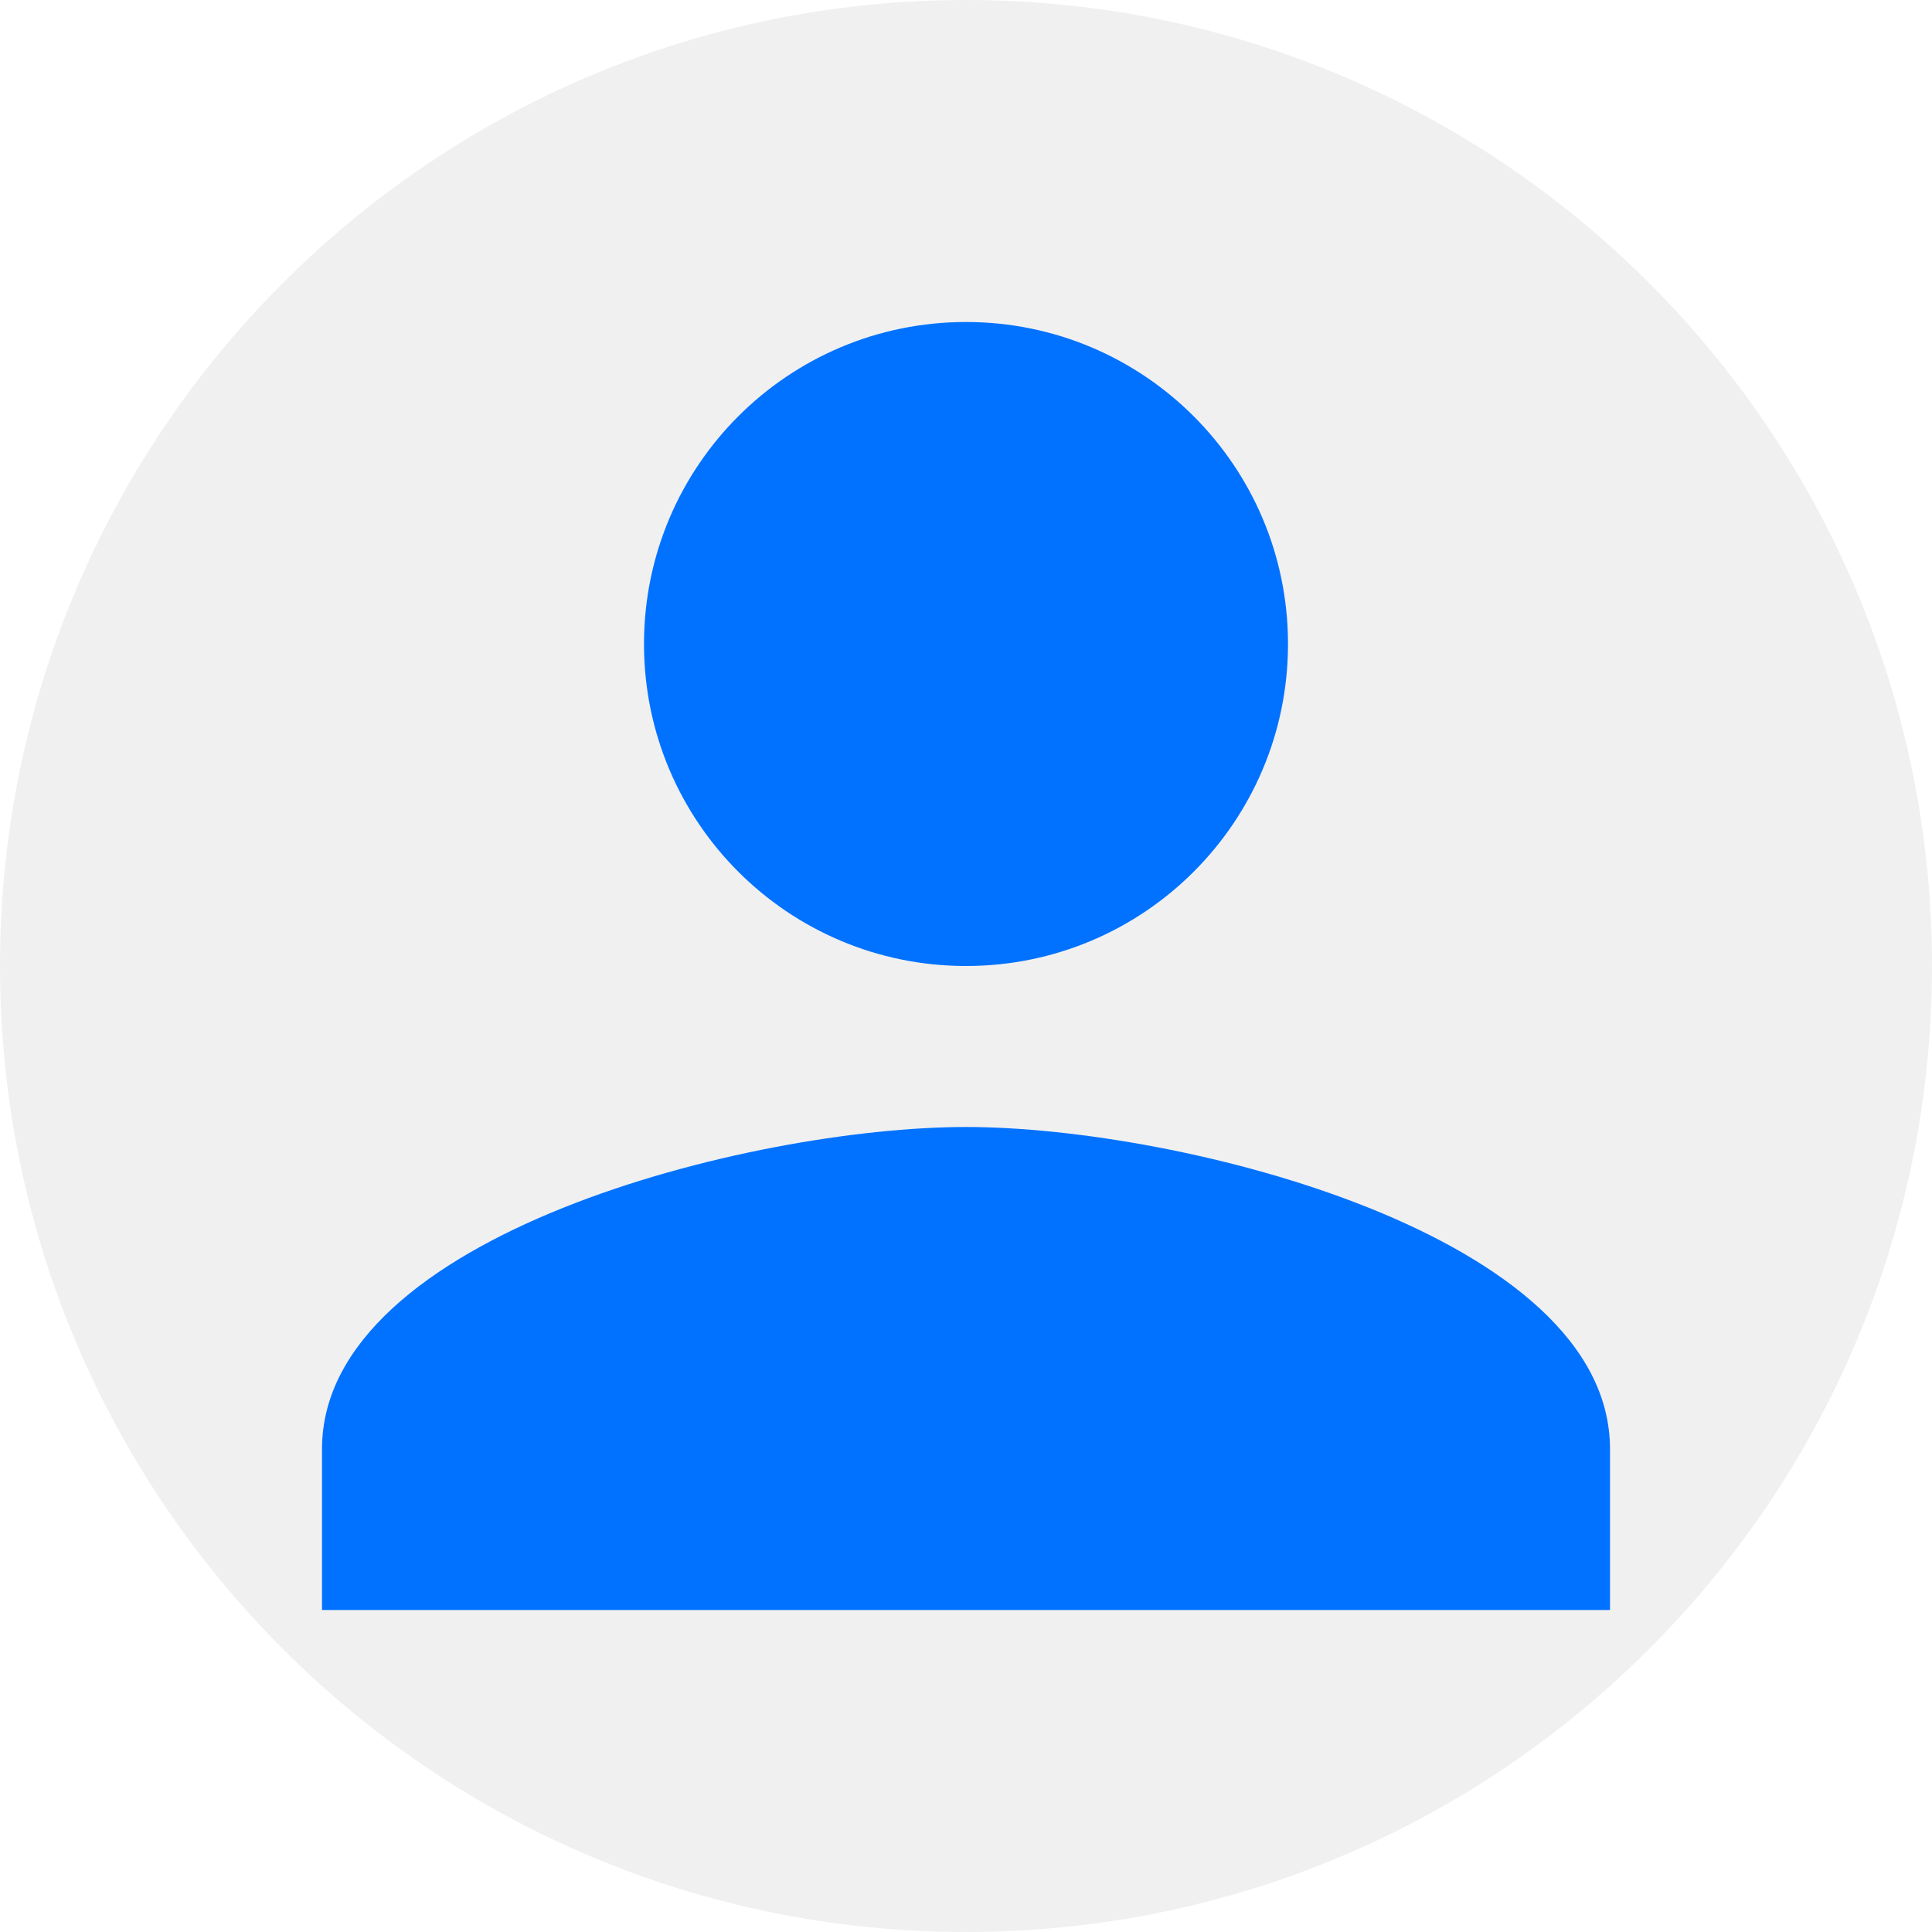
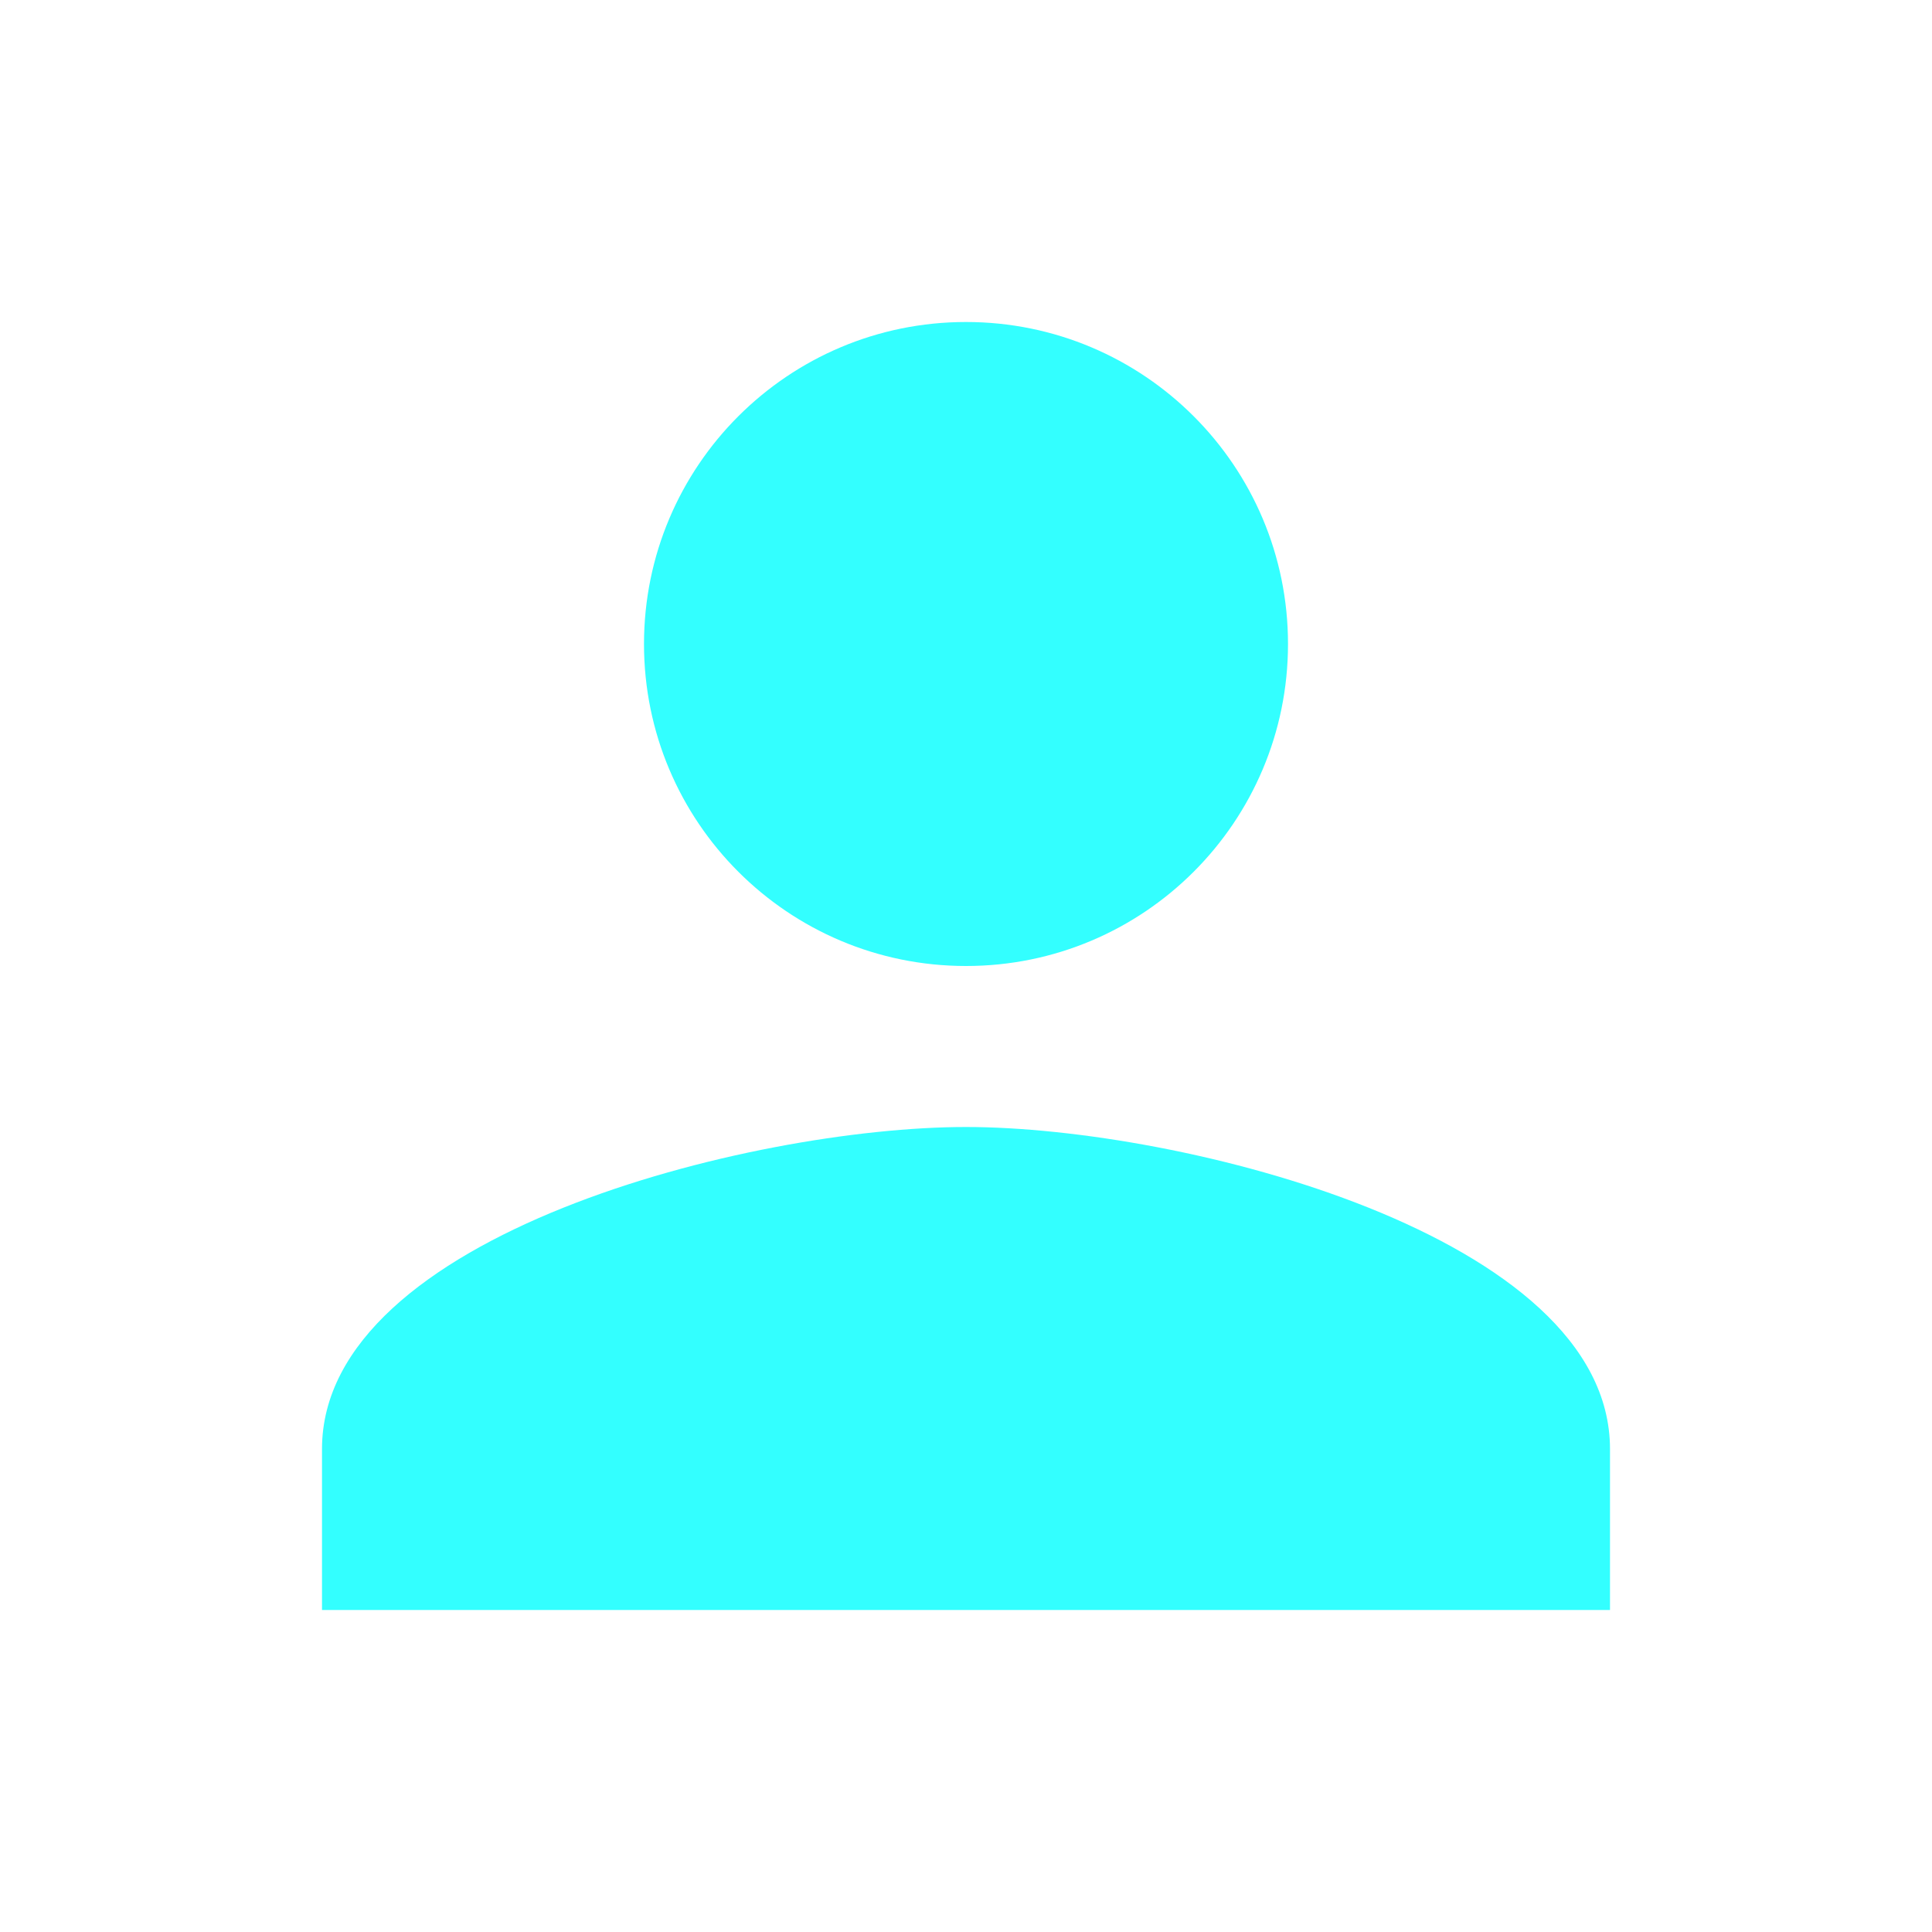
<svg xmlns="http://www.w3.org/2000/svg" width="200" height="200" viewBox="0 0 24 24">
-   <rect width="100%" height="100%" fill="#f0f0f0" rx="12" />
-   <path fill="#0072ff" d="M12 12c2.21 0 4-1.79 4-4s-1.79-4-4-4-4 1.79-4 4 1.79 4 4 4zm0 2c-2.67 0-8 1.34-8 4v2h16v-2c0-2.66-5.33-4-8-4z" />
+   <rect width="100%" height="100%" fill="none" rx="12" />
+   <path fill="rgba(0, 255, 255, 0.8)" d="M12 12c2.21 0 4-1.79 4-4s-1.79-4-4-4-4 1.79-4 4 1.79 4 4 4zm0 2c-2.67 0-8 1.34-8 4v2h16v-2c0-2.66-5.33-4-8-4z" />
</svg>
